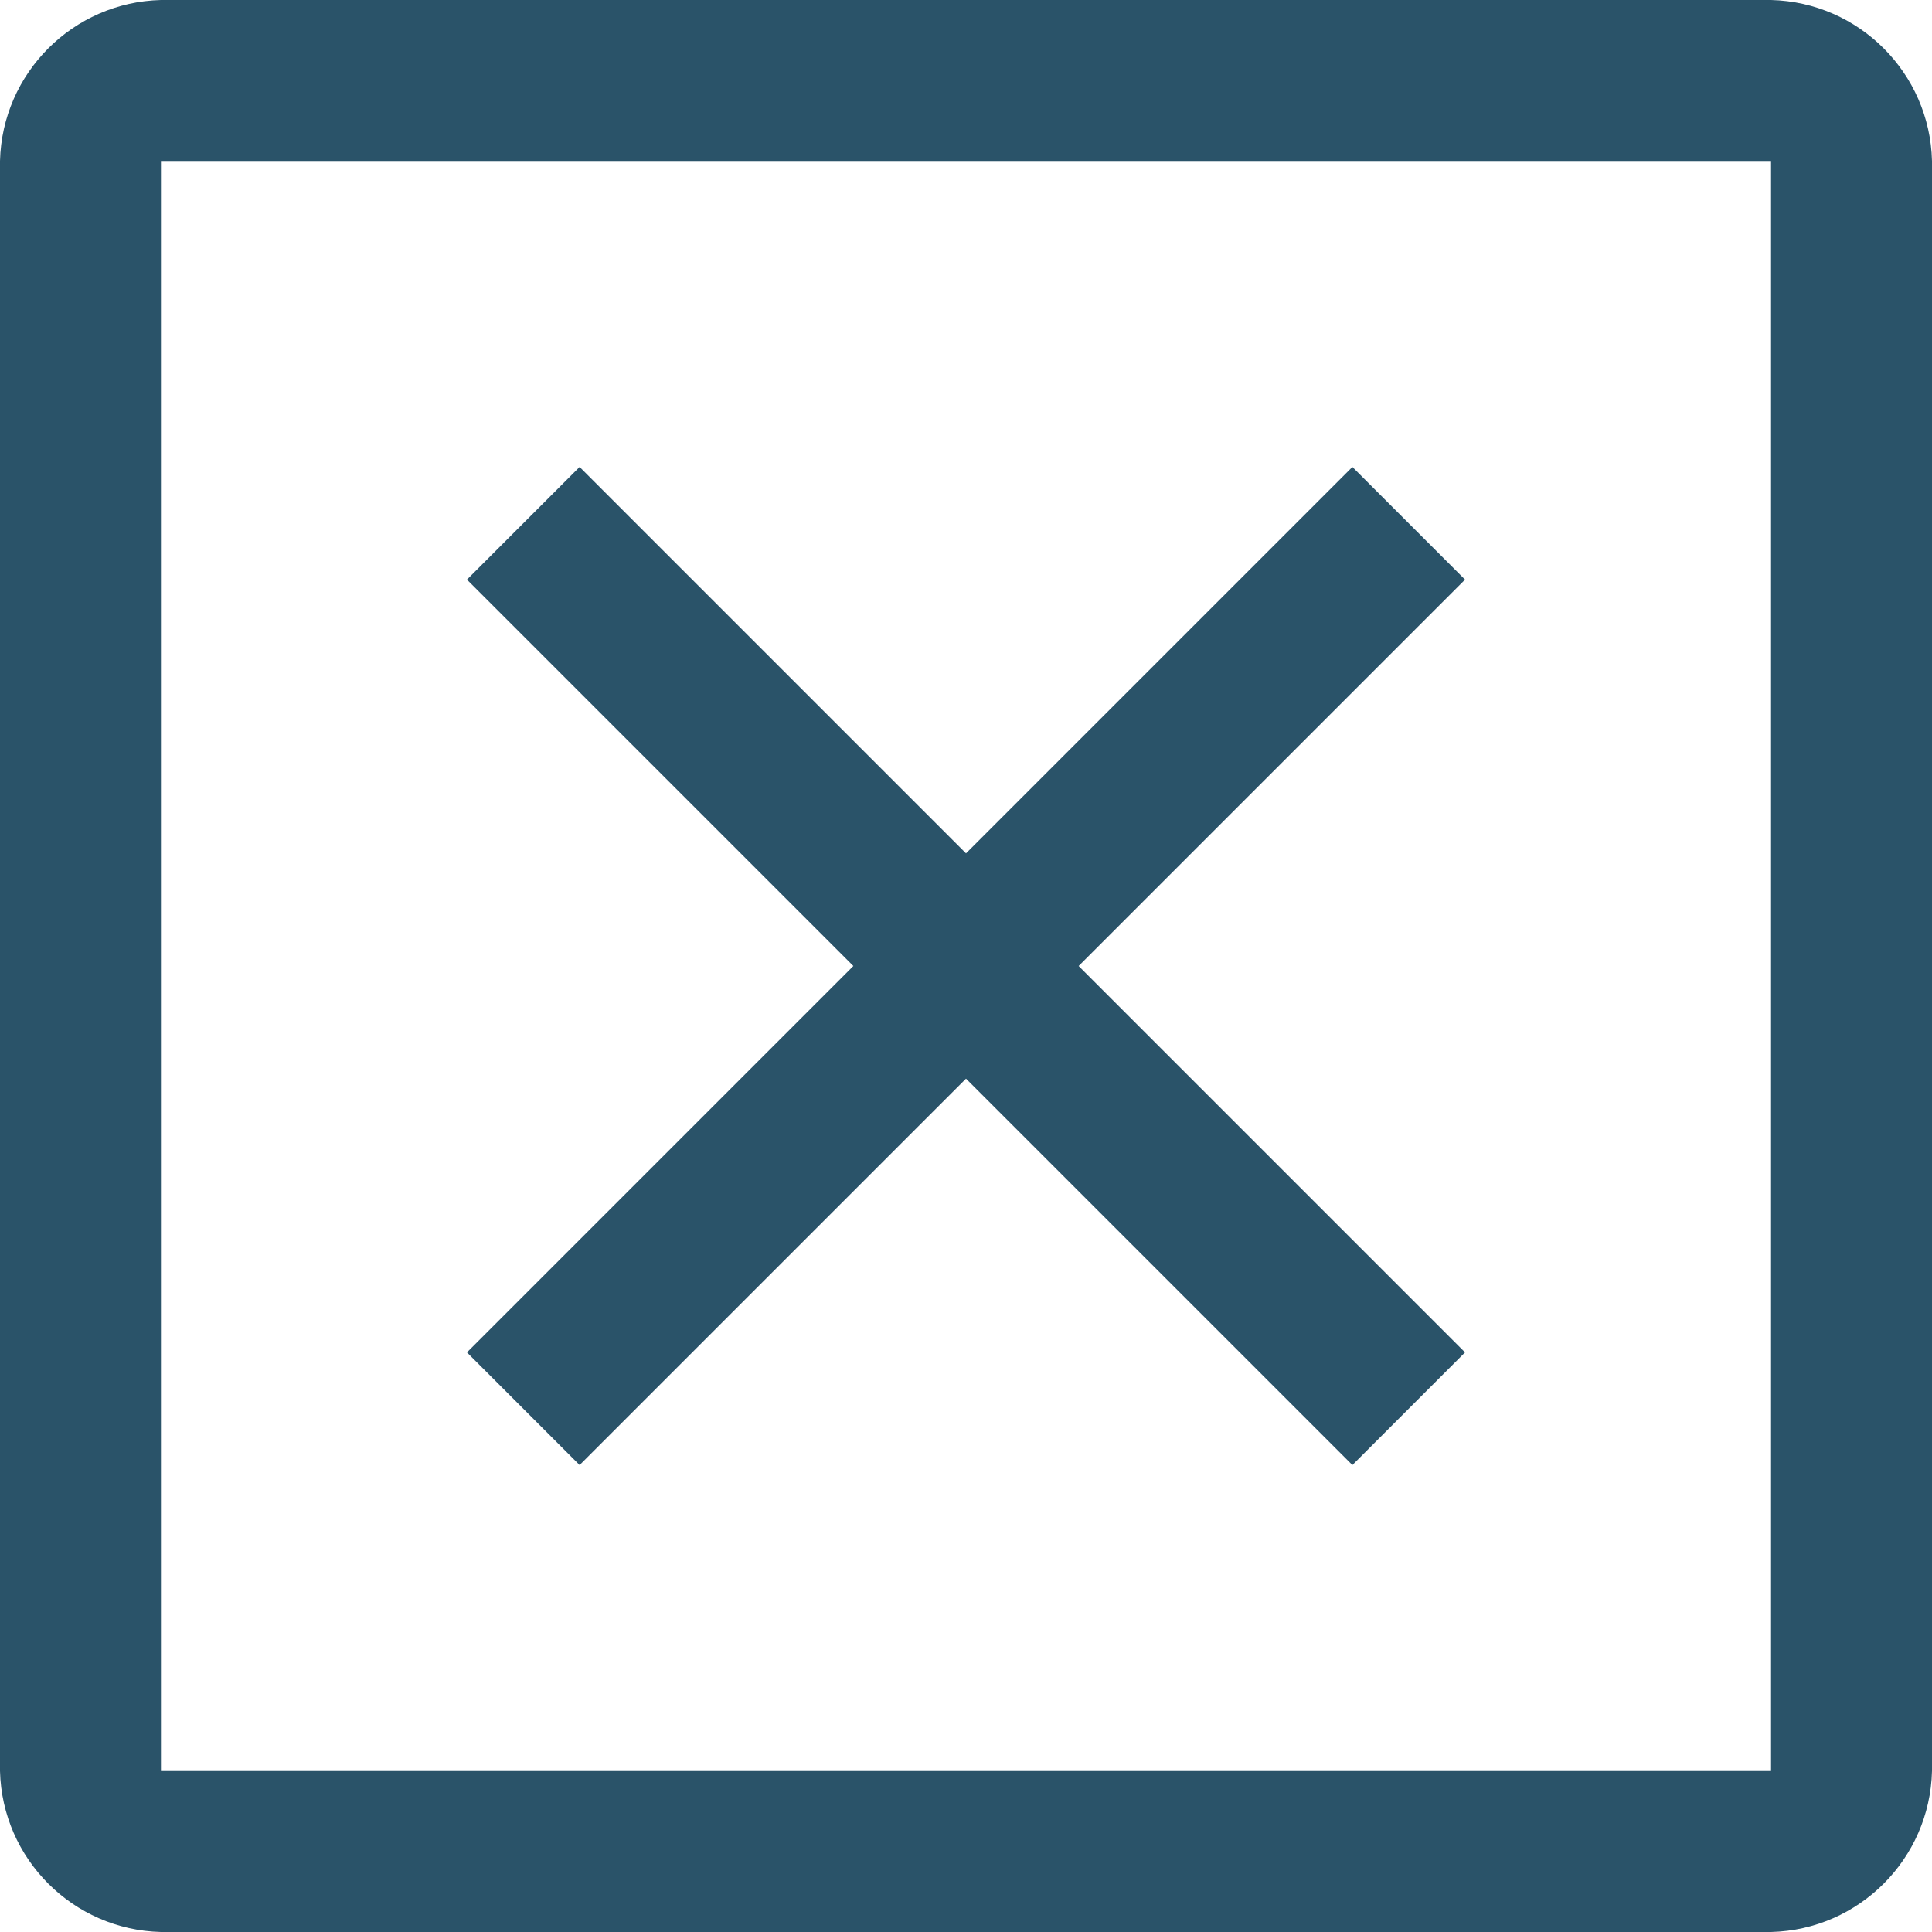
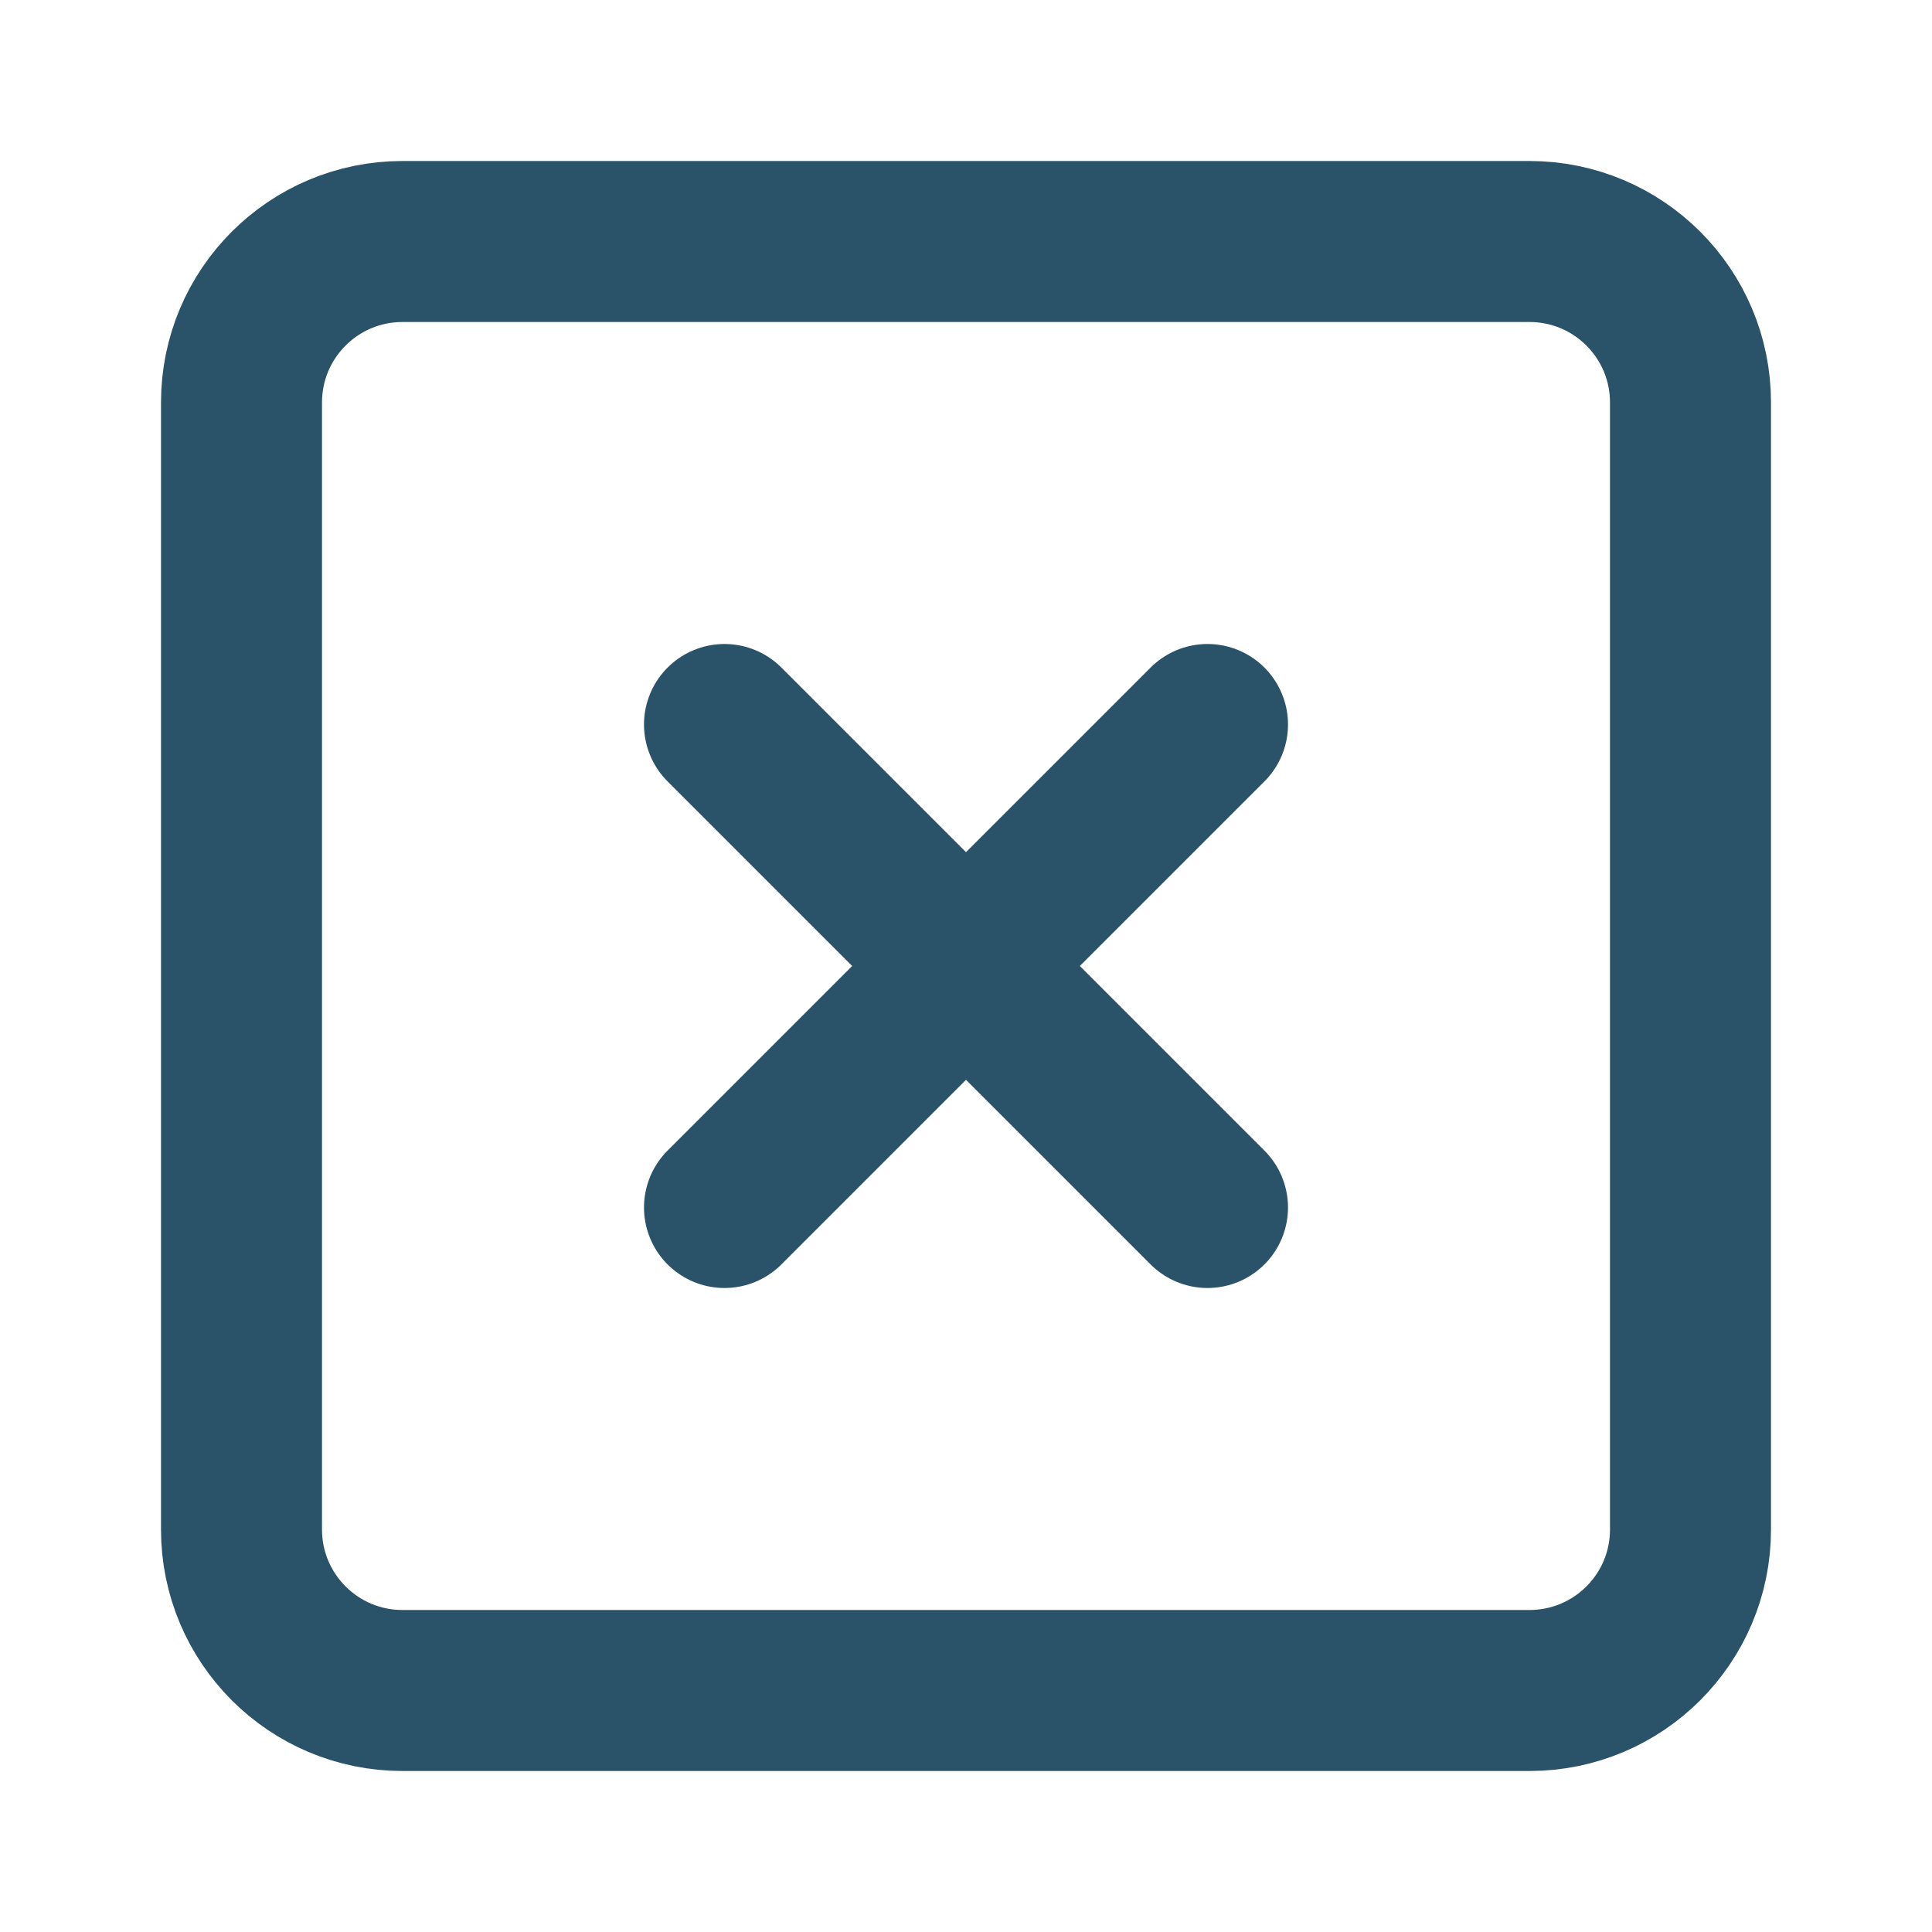
- <svg xmlns="http://www.w3.org/2000/svg" width="13" height="13" viewBox="0 0 13 13">
-   <path id="disabled_by_default_FILL0_wght400_GRAD0_opsz48" d="M9.9,15.858l2.6-2.6,2.6,2.6.758-.758-2.6-2.6,2.6-2.6L15.1,9.142l-2.6,2.6-2.6-2.6L9.142,9.9l2.6,2.6-2.6,2.6ZM7.083,19A1.111,1.111,0,0,1,6,17.917V7.083A1.111,1.111,0,0,1,7.083,6H17.917A1.111,1.111,0,0,1,19,7.083V17.917A1.111,1.111,0,0,1,17.917,19Zm0-1.083H17.917V7.083H7.083Zm0-10.833v0Z" transform="translate(-6 -6)" fill="#2a5369" />
+ <svg xmlns="http://www.w3.org/2000/svg" width="13" height="13" viewBox="0 0 24 24" fill="none" stroke="#2a5369" stroke-width="2" stroke-linecap="round" stroke-linejoin="round">
+   <rect x="3" y="3" width="18" height="18" rx="2" />
+   <path d="M9 9l6 6" />
+   <path d="M15 9l-6 6" />
</svg>
